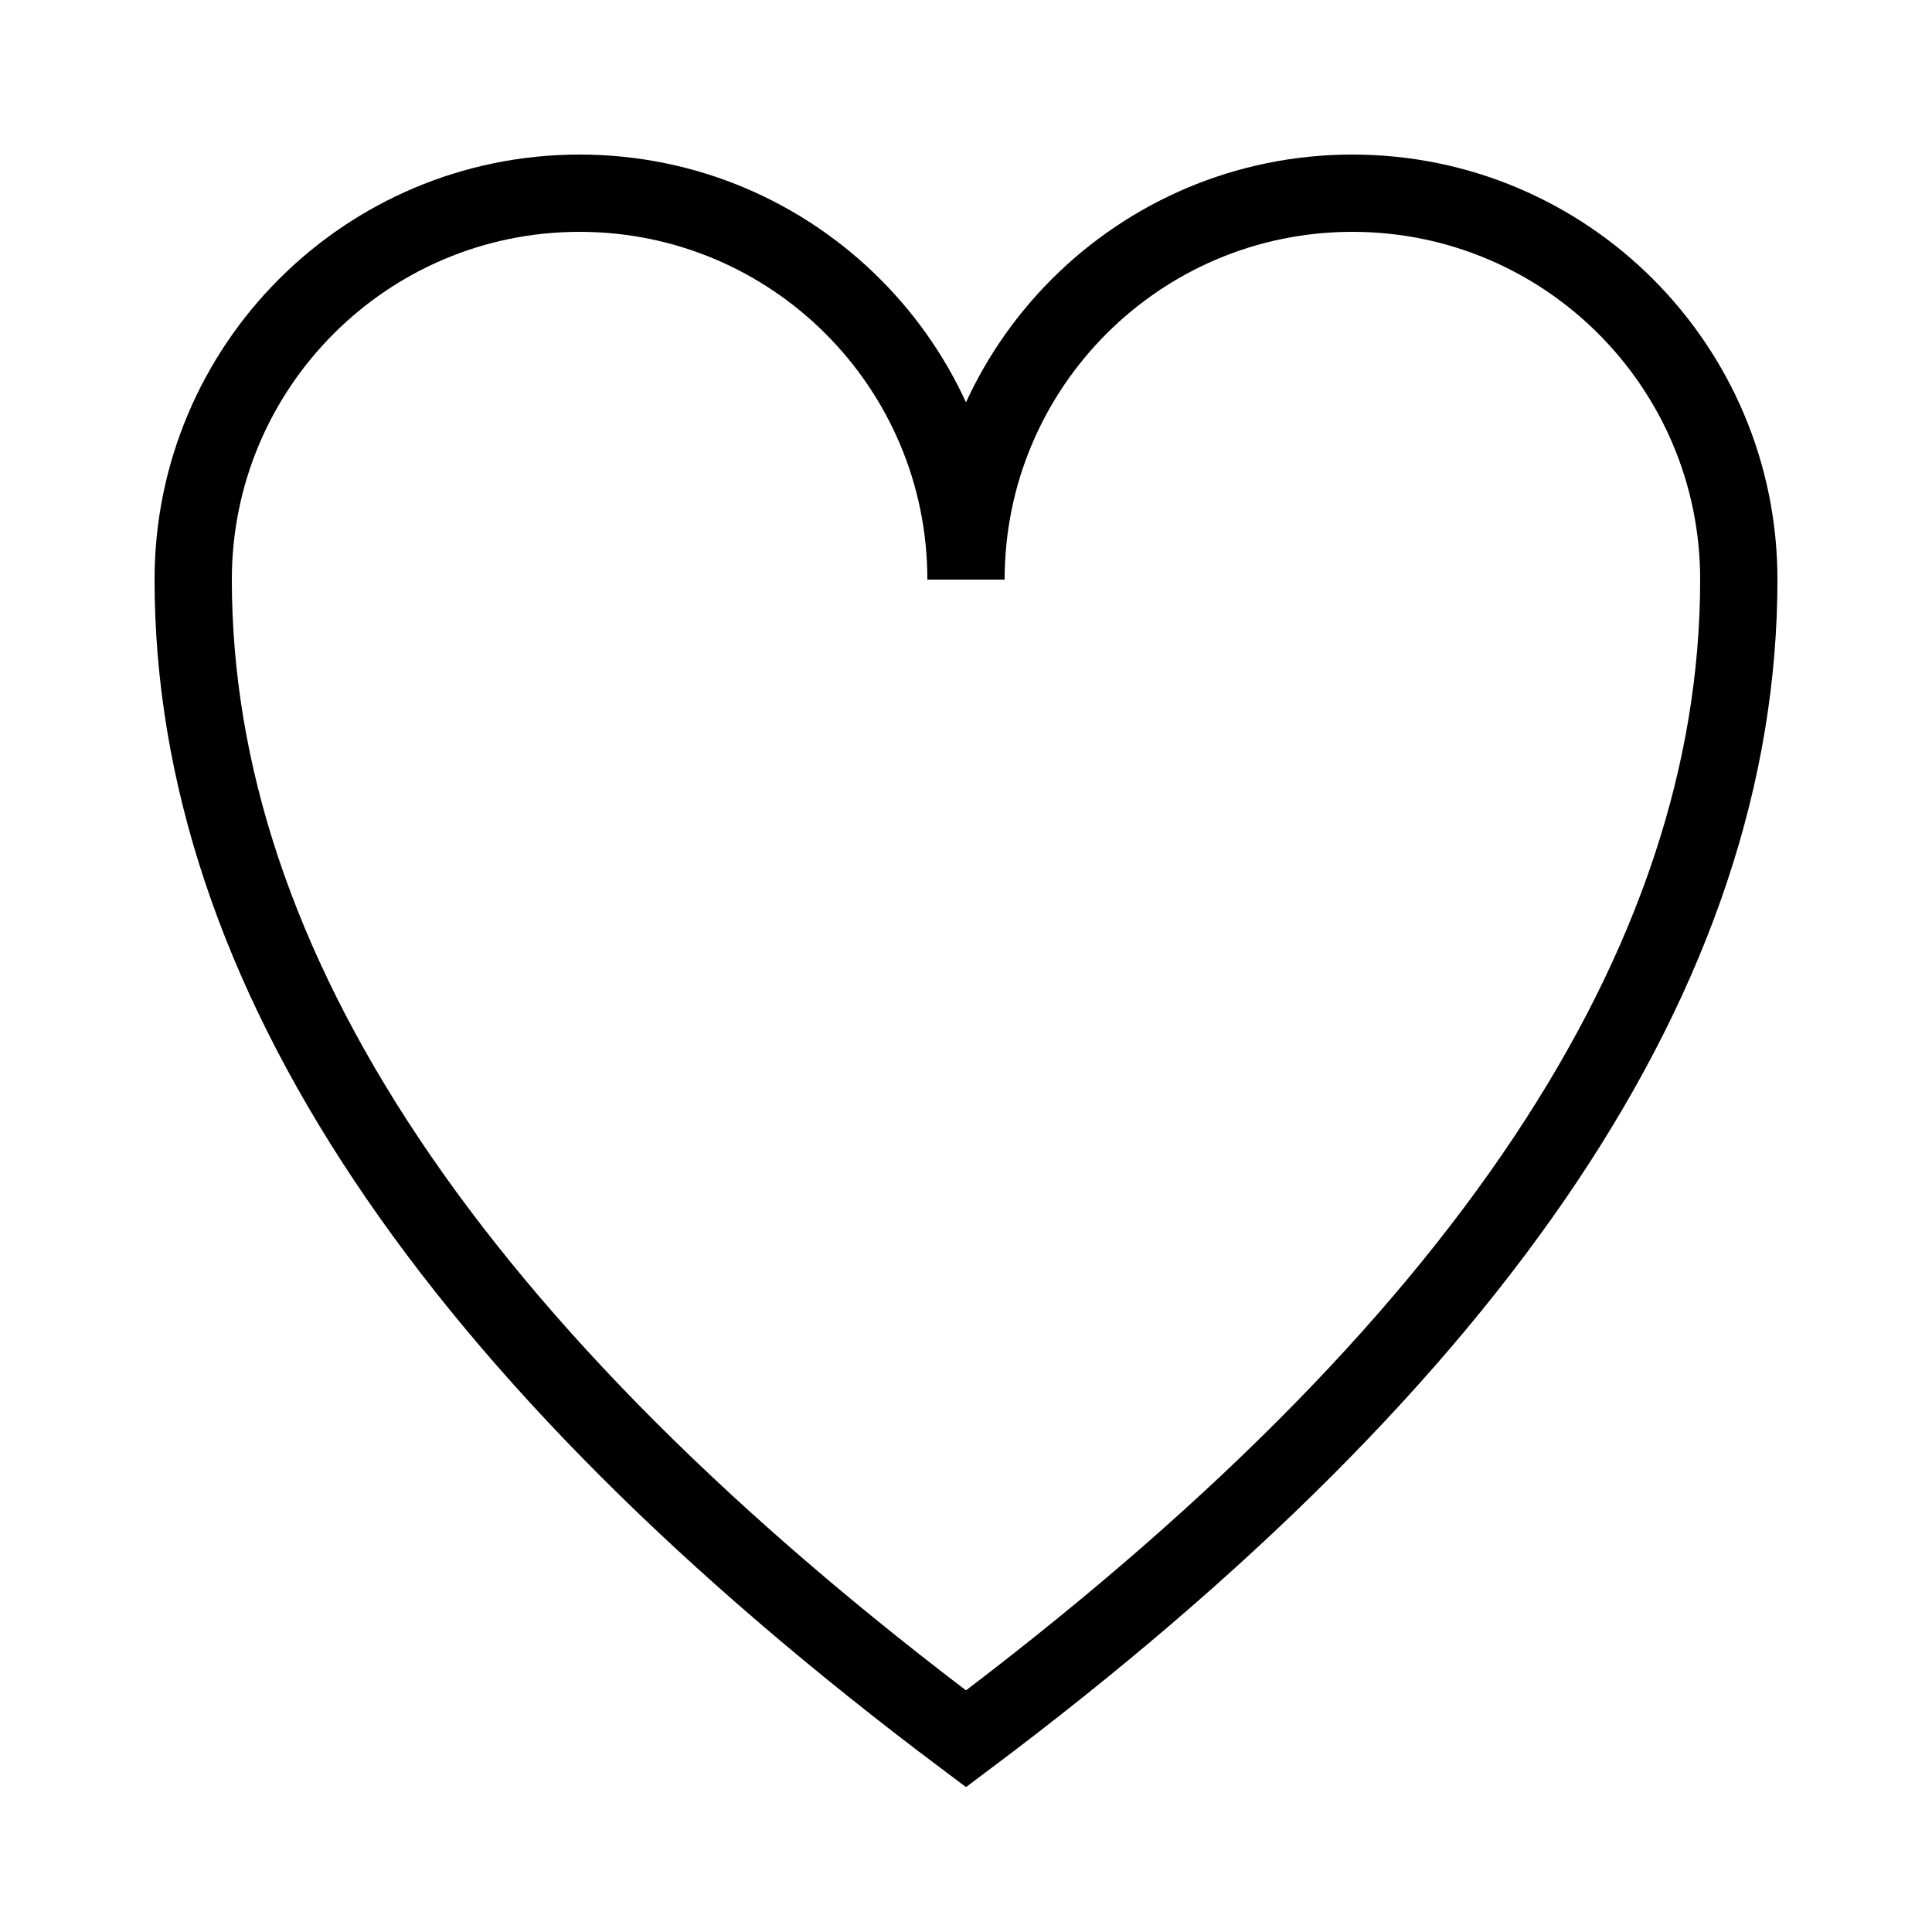
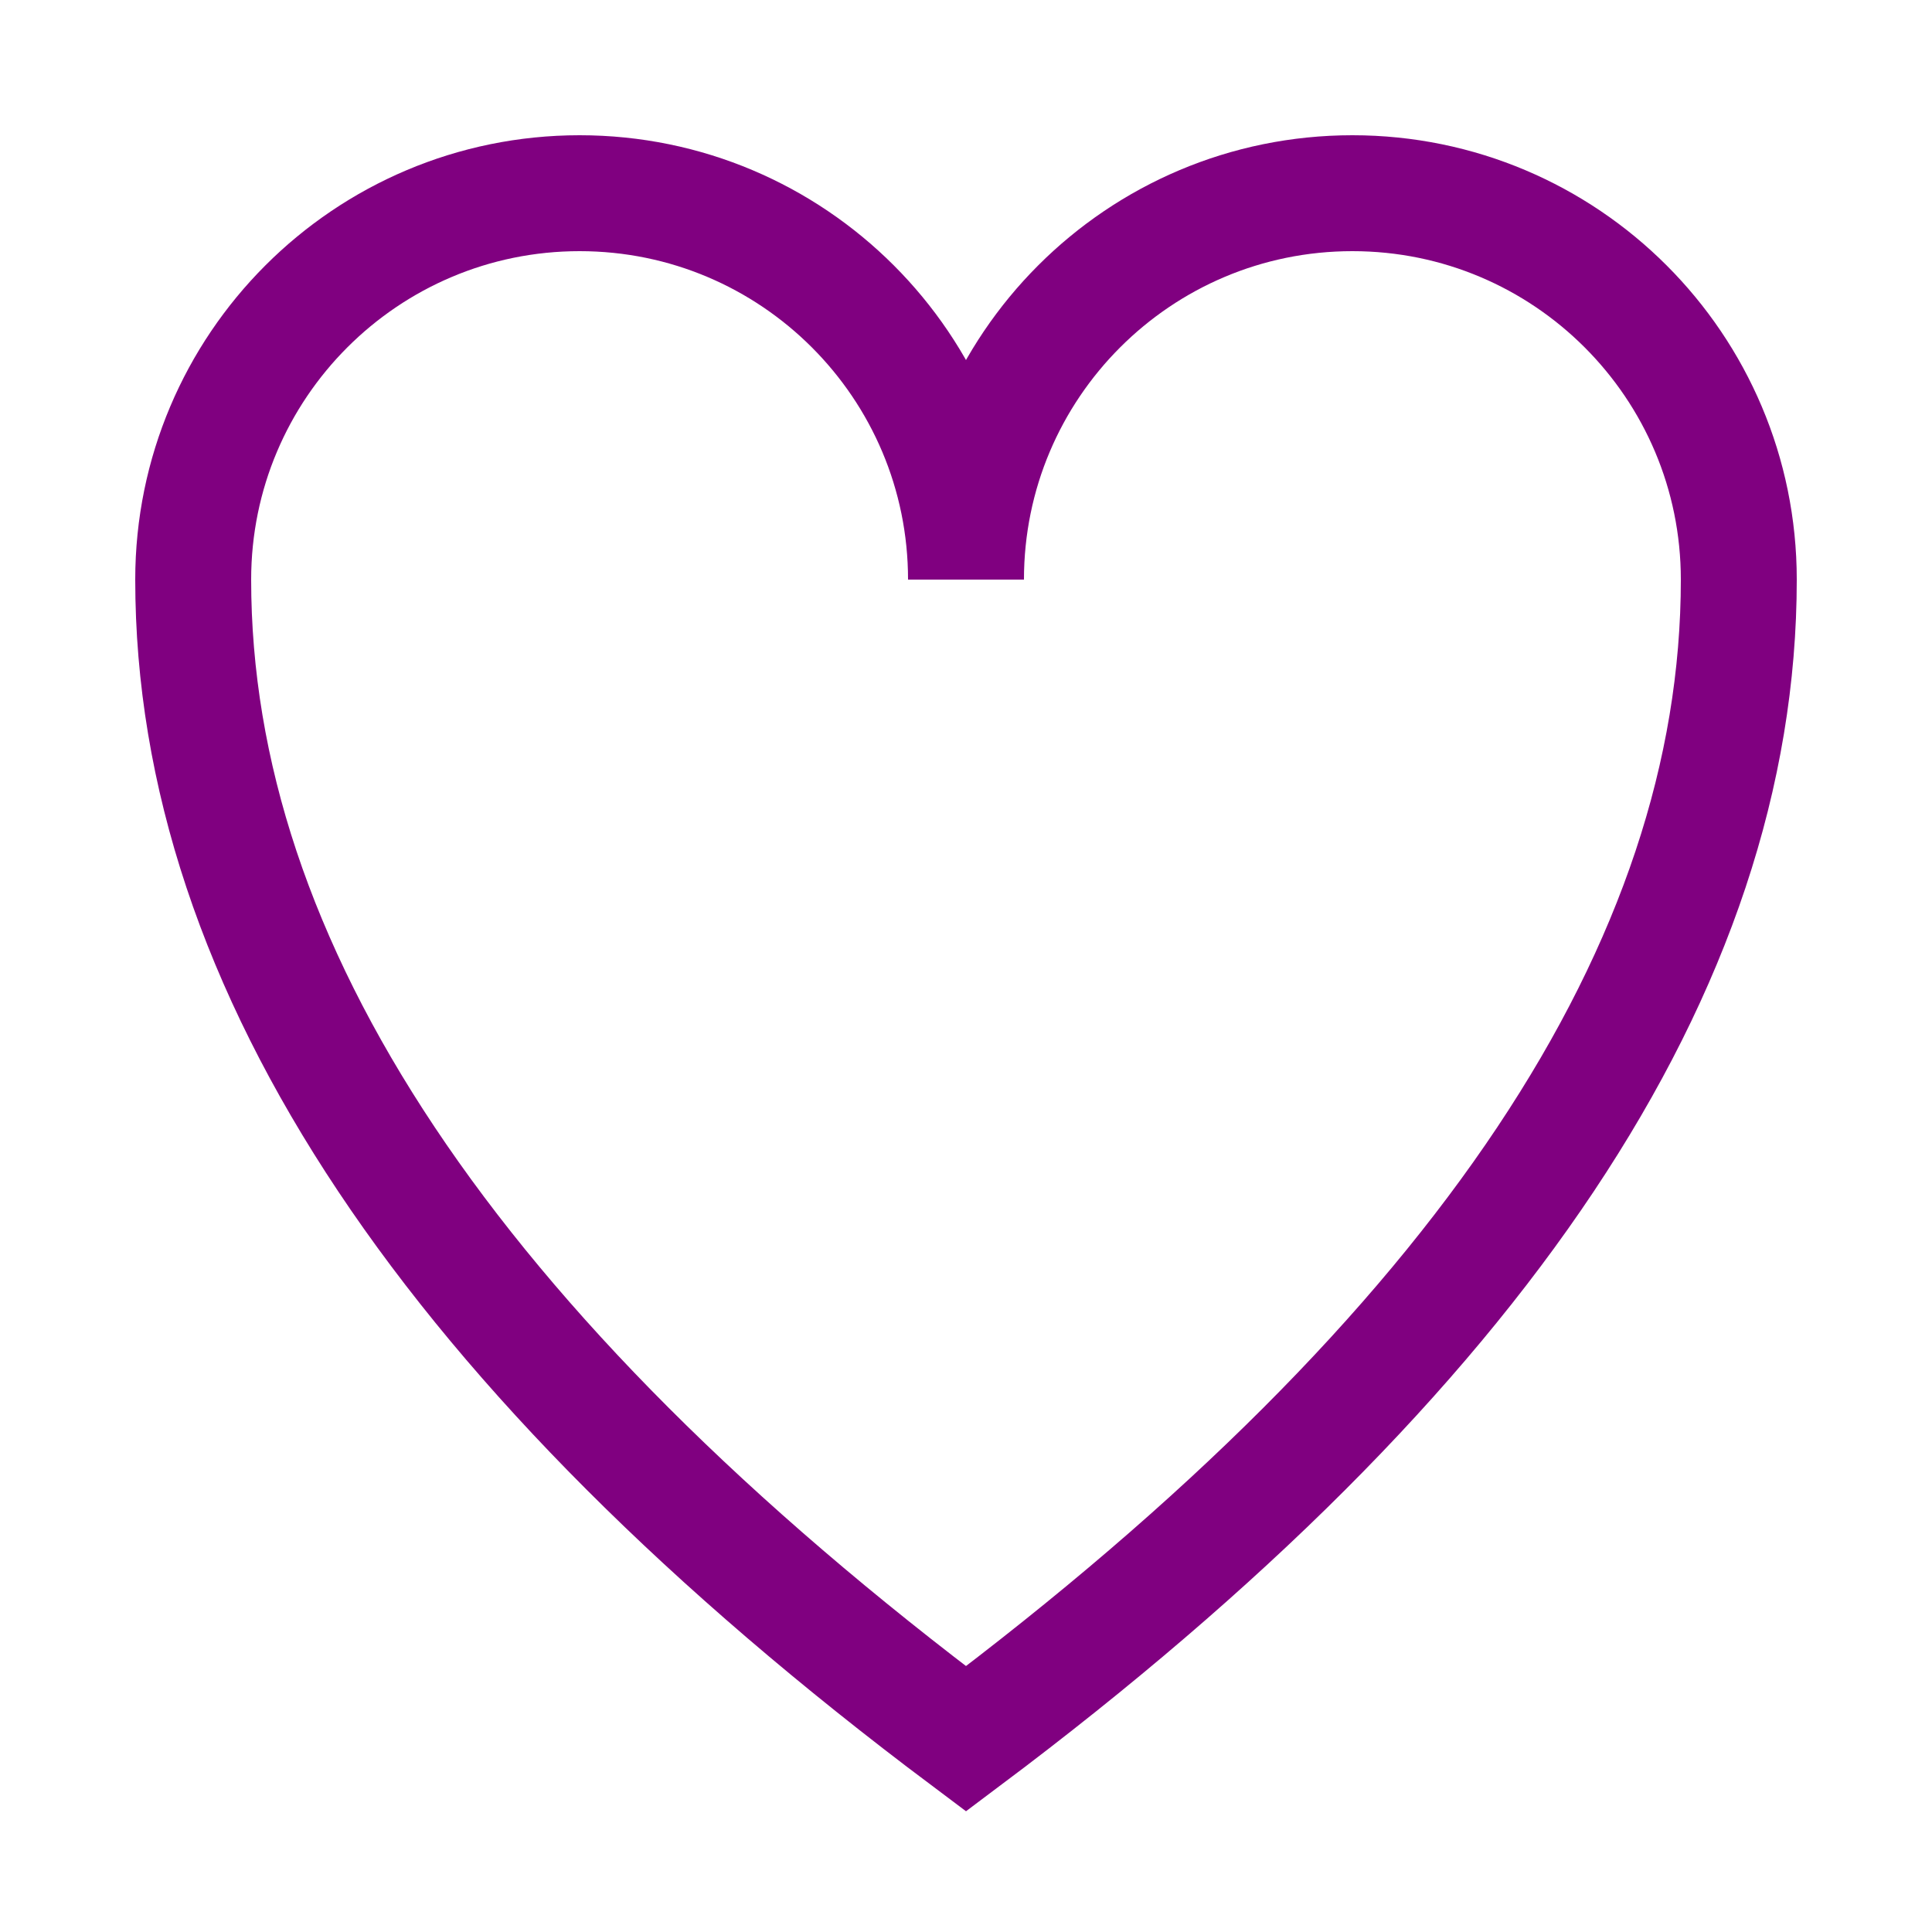
<svg xmlns="http://www.w3.org/2000/svg" width="100" height="100" version="1.1">
  <style>
-     .heart { fill: none; stroke: black; stroke-width: 4 }
+     .heart { fill: none; stroke: purple; stroke-width: 6 }
    .border { fill: none; stroke: black; stroke-width: 0; stroke-dasharray: 5, 5; }
</style>
  <path d="M 10,30 A 20,20 0,0,1 50,30 A 20,20 0,0,1 90,30 Q 90,60 50,90 Q 10,60 10,30 z" class="heart" />
  <rect width="100" height="100" class="border" />
</svg>
